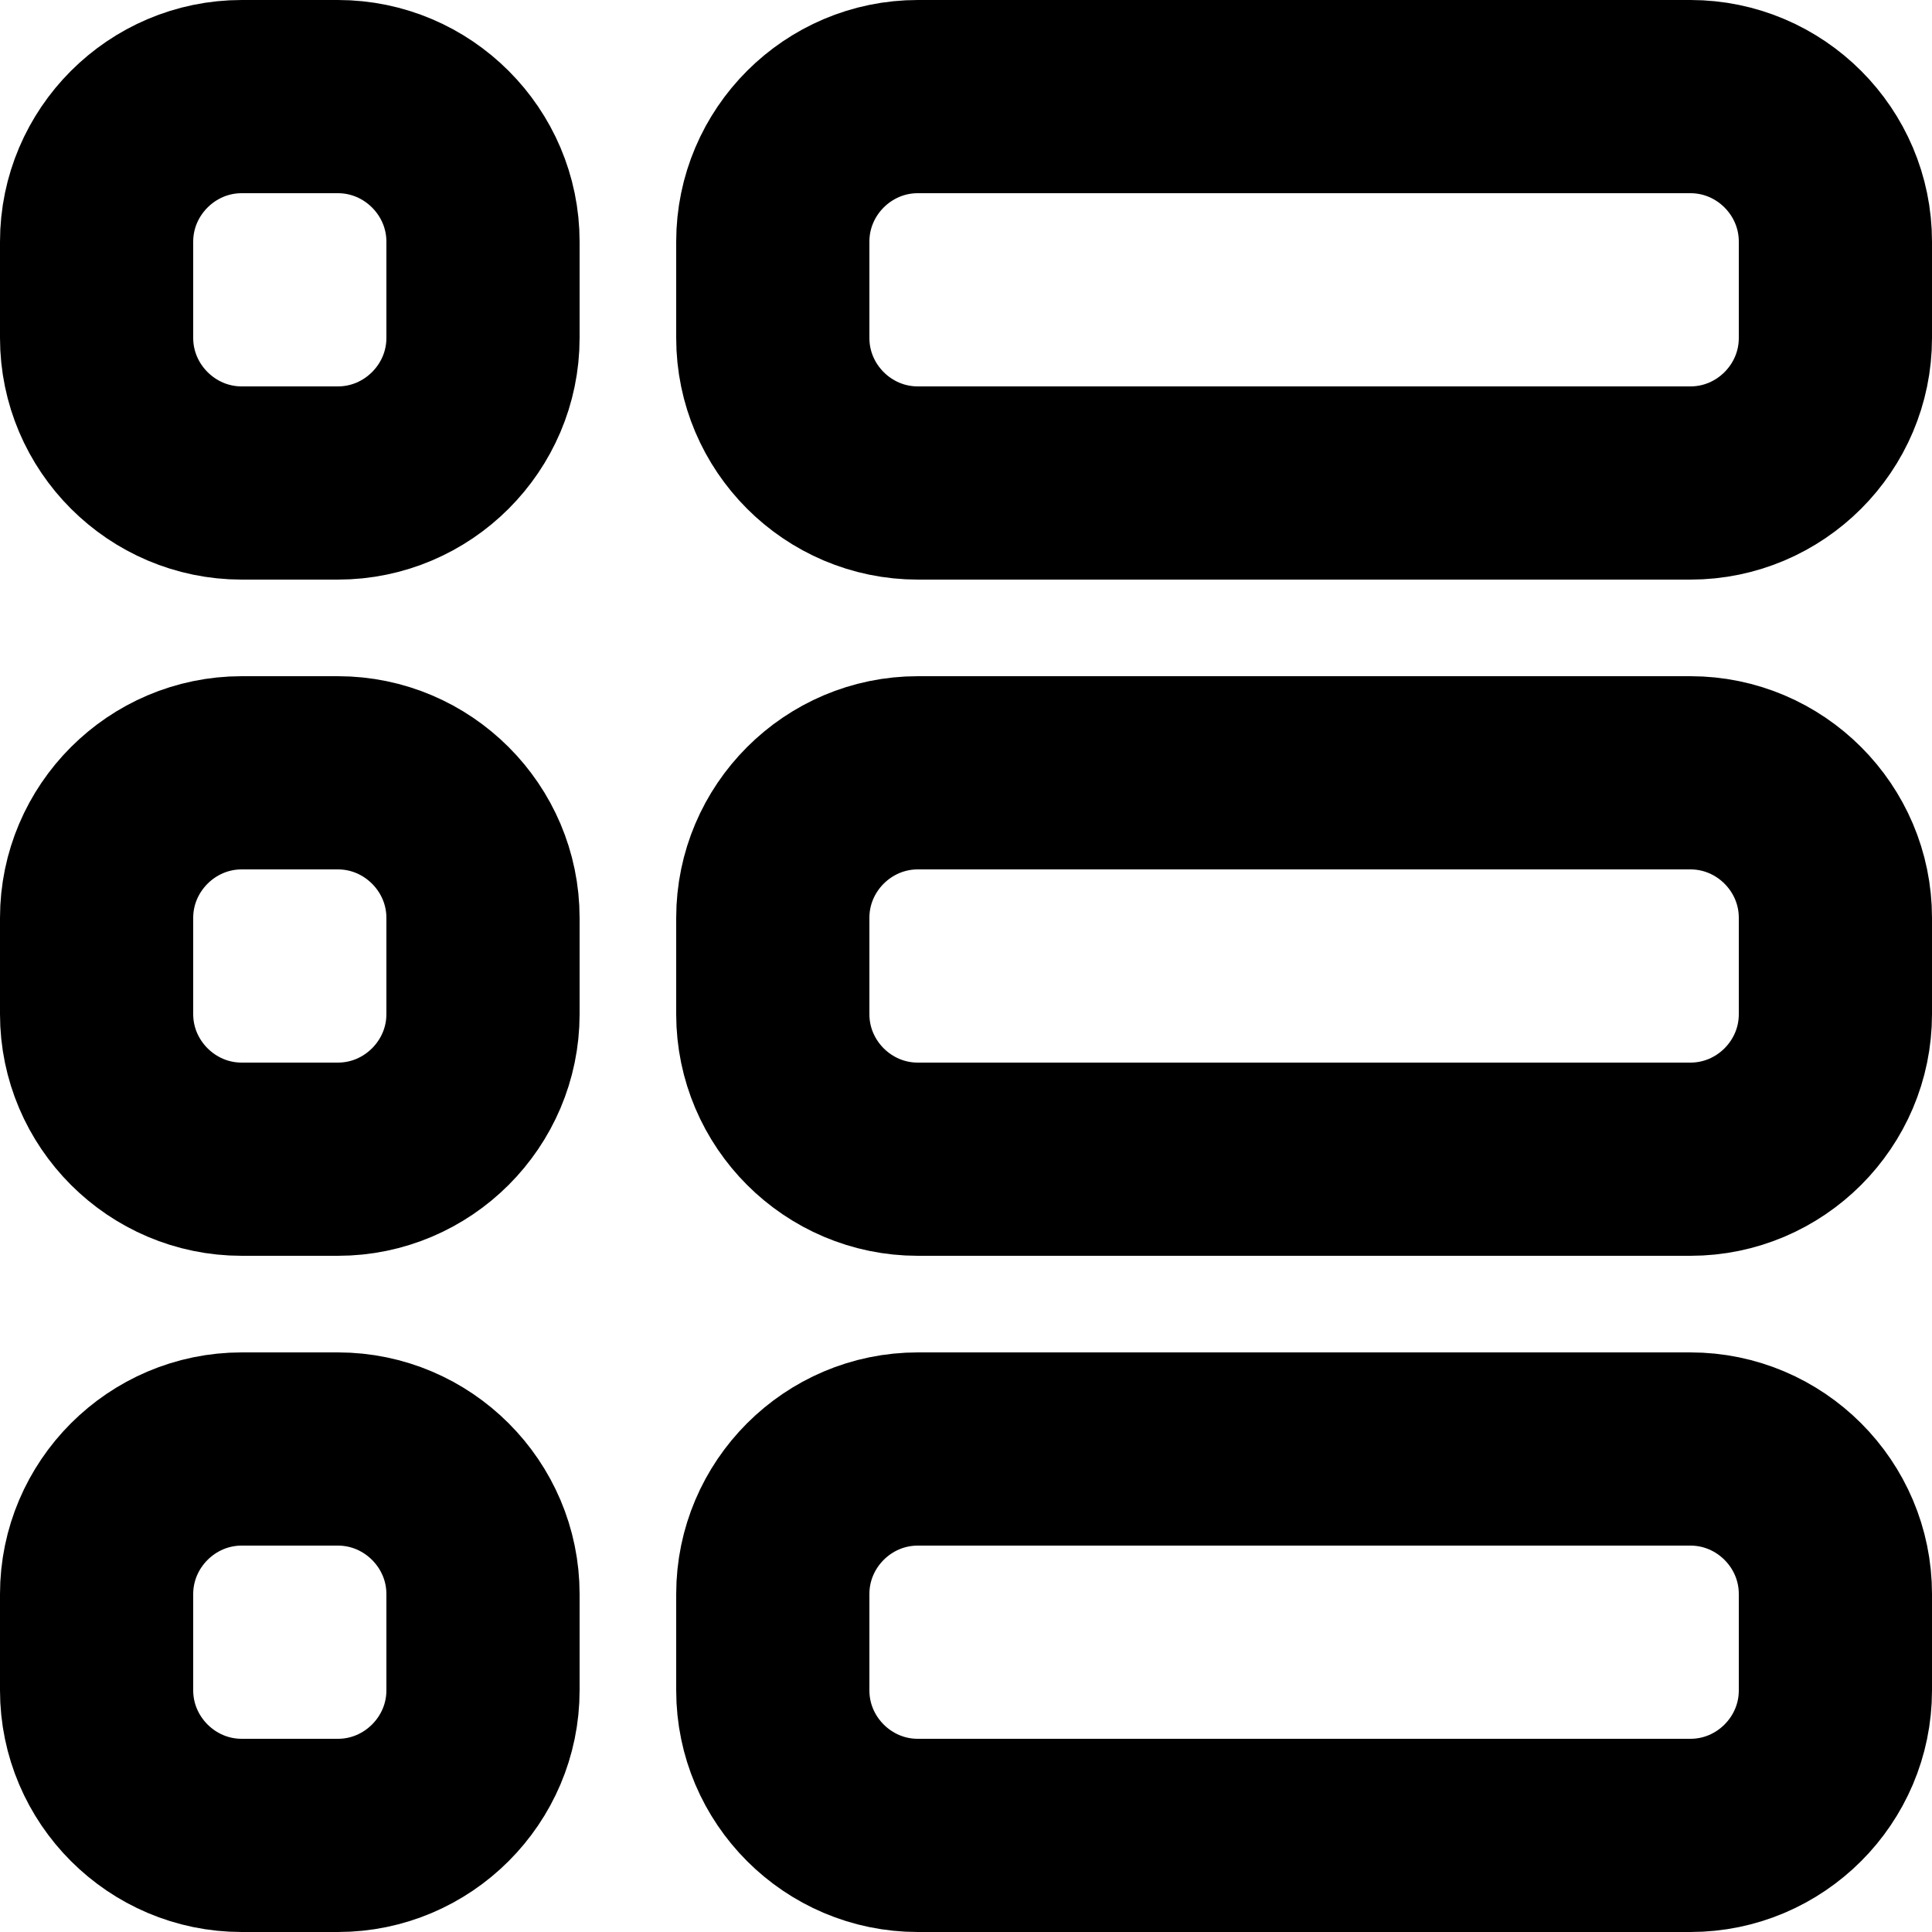
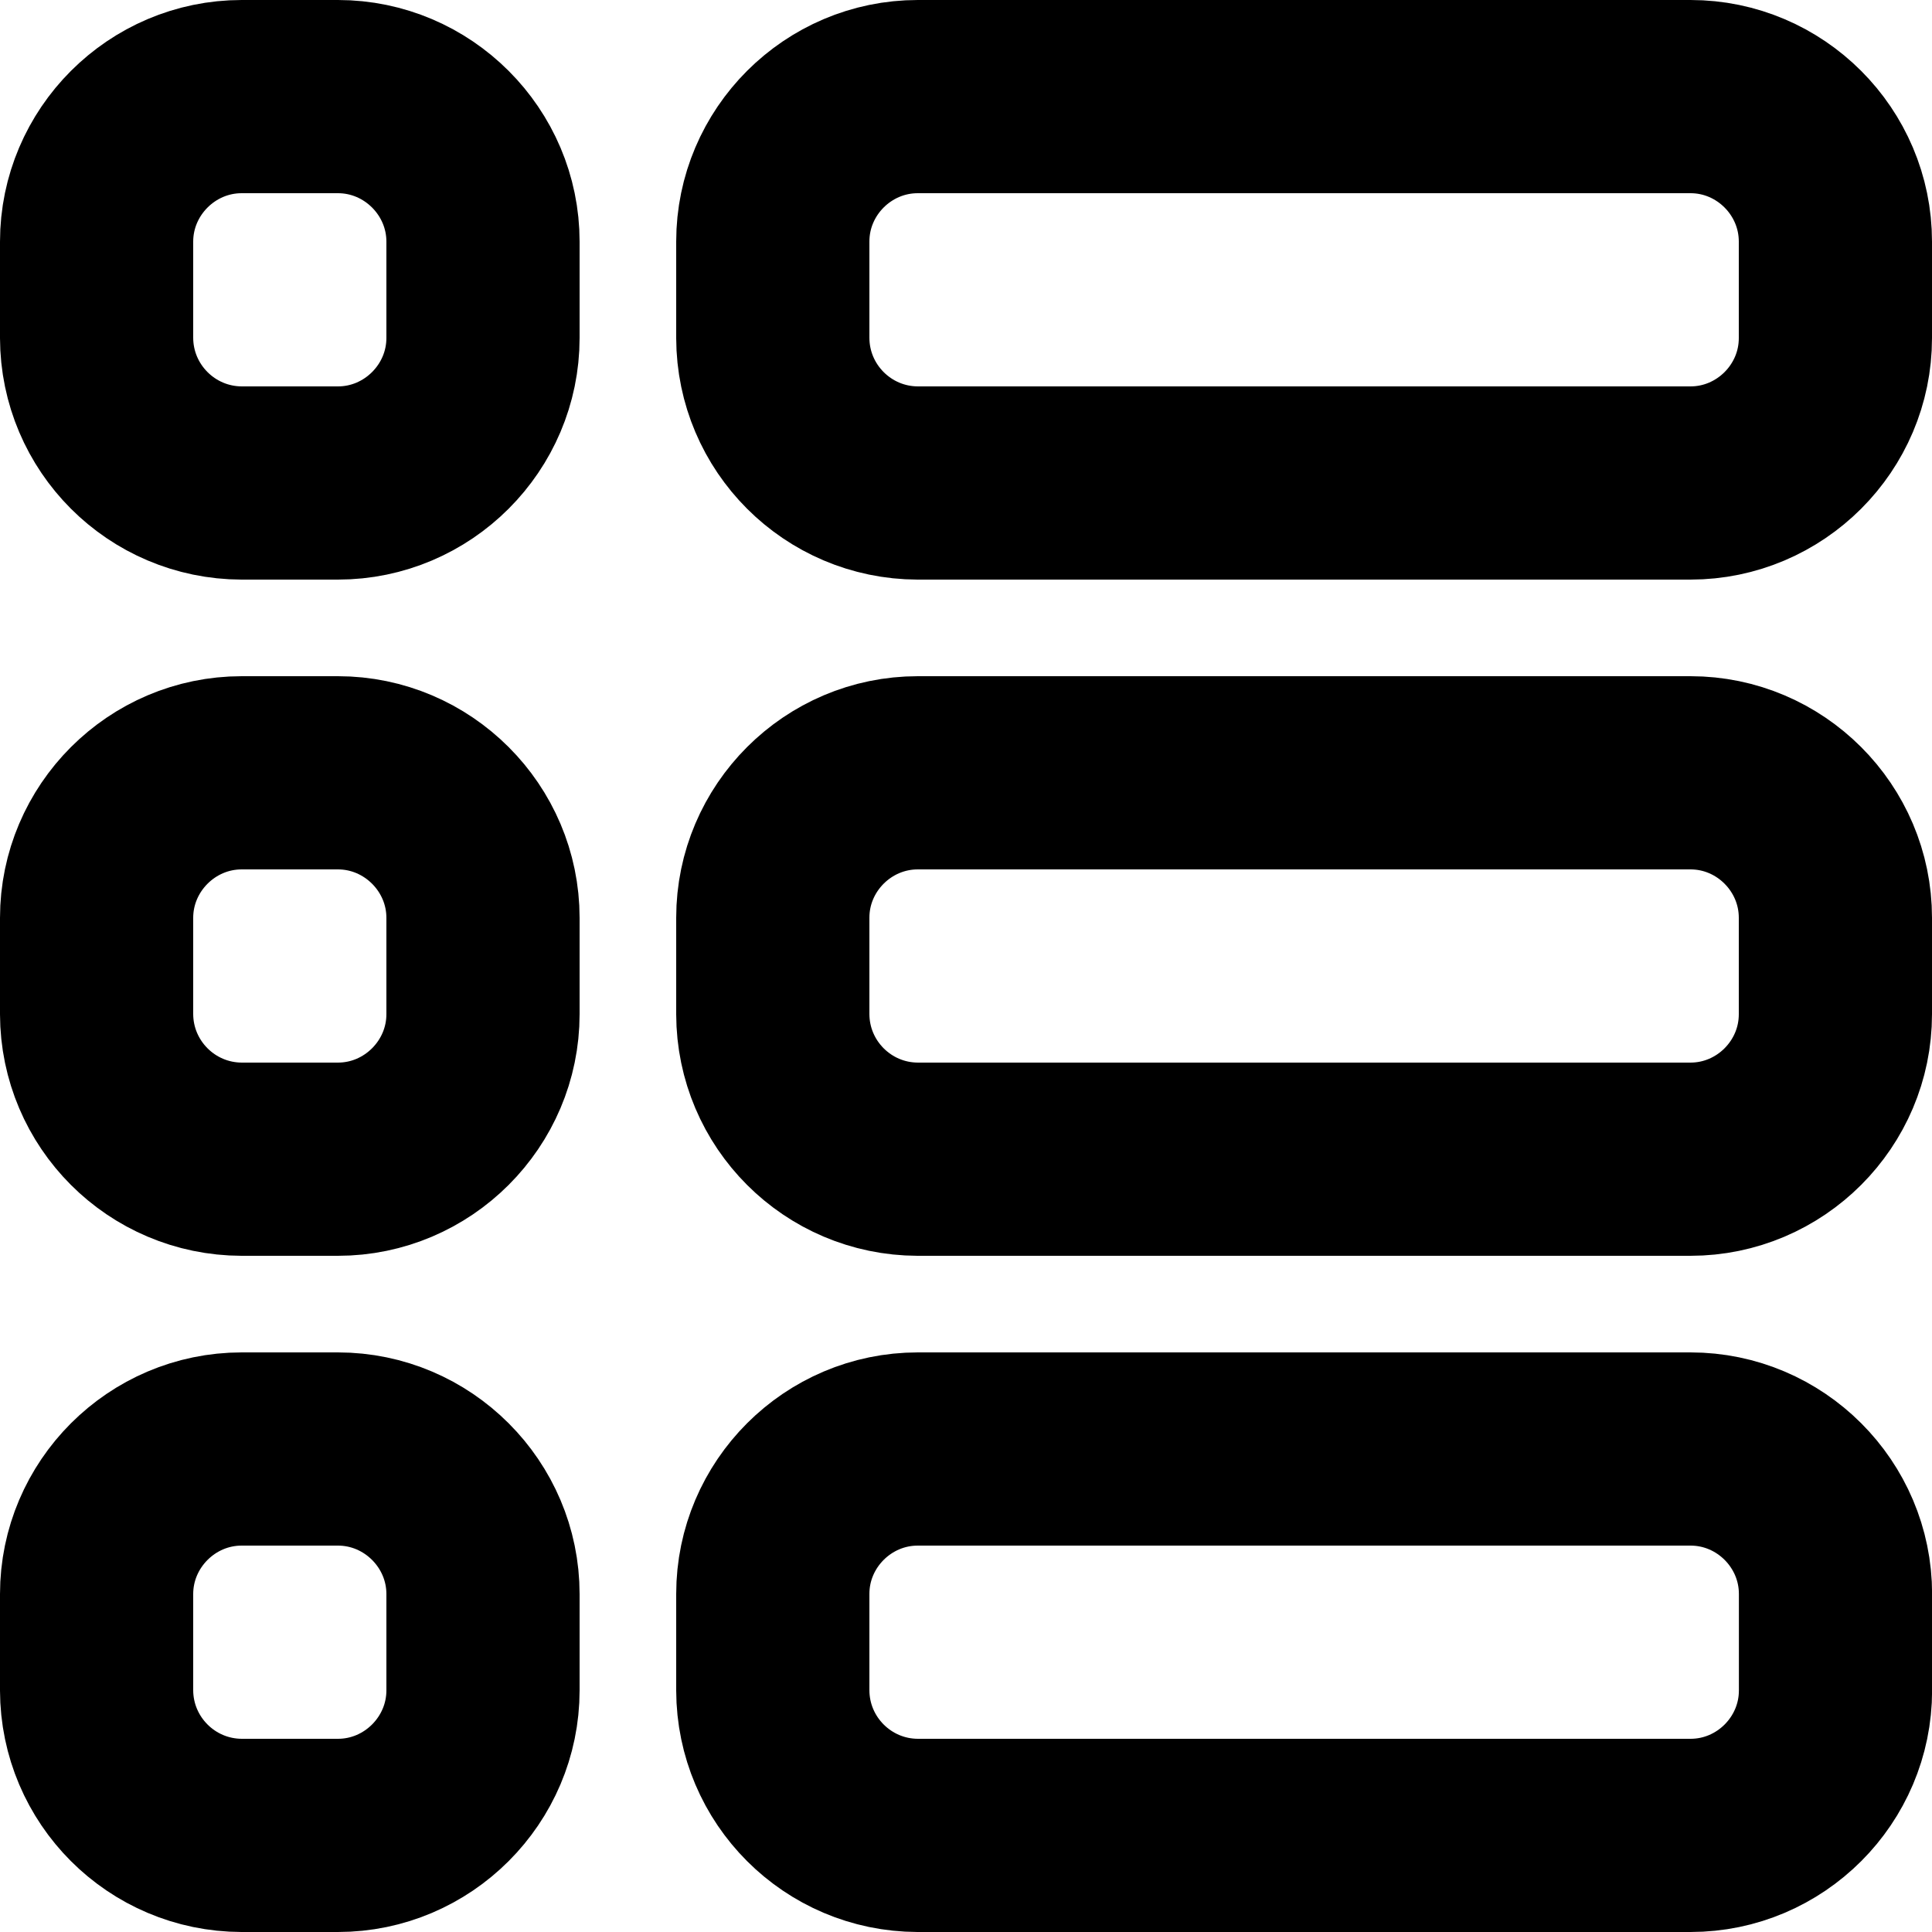
- <svg xmlns="http://www.w3.org/2000/svg" version="1.1" id="list" x="0px" y="0px" viewBox="0 0 20 20" enable-background="new 0 0 20 20" xml:space="preserve">
-   <g>
+ <svg xmlns="http://www.w3.org/2000/svg" viewBox="0 0 20 20">
+   <g fill="none" stroke="currentColor" stroke-width="2" stroke-linecap="round" stroke-linejoin="round">
+     <path d="M17.499 19H9.5A1.505 1.505 0 018 17.499V16.5C8 15.675 8.675 15 9.501 15H17.5c.826 0 1.501.675 1.501 1.501v.998c0 .826-.675 1.501-1.501 1.501zM3.498 19h-.996A1.506 1.506 0 011 17.498v-.996C1 15.676 1.676 15 2.502 15h.996C4.324 15 5 15.676 5 16.502v.996C5 18.324 4.324 19 3.498 19zM17.499 5H9.5A1.505 1.505 0 018 3.499V2.5C8 1.675 8.675 1 9.501 1H17.5C18.325 1 19 1.675 19 2.501V3.5C19 4.325 18.325 5 17.499 5zM3.498 5h-.996A1.506 1.506 0 011 3.498v-.996C1 1.676 1.676 1 2.502 1h.996C4.324 1 5 1.676 5 2.502v.996C5 4.324 4.324 5 3.498 5z" />
    <g>
-       <path fill="none" stroke="currentColor" stroke-width="2" stroke-linecap="round" stroke-linejoin="round" d="M17.499,19H9.501    C8.675,19,8,18.325,8,17.499v-0.998C8,15.675,8.675,15,9.501,15h7.998C18.325,15,19,15.675,19,16.501    v0.998C19,18.325,18.325,19,17.499,19z" />
-       <path fill="none" stroke="currentColor" stroke-width="2" stroke-linecap="round" stroke-linejoin="round" d="M3.498,19H2.502    C1.676,19,1,18.324,1,17.498v-0.996C1,15.676,1.676,15,2.502,15h0.996C4.324,15,5,15.676,5,16.502v0.996    C5,18.324,4.324,19,3.498,19z" />
-     </g>
-     <g>
-       <path fill="none" stroke="currentColor" stroke-width="2" stroke-linecap="round" stroke-linejoin="round" d="M17.499,5H9.501    C8.675,5,8,4.325,8,3.499V2.501C8,1.675,8.675,1,9.501,1h7.998C18.325,1,19,1.675,19,2.501v0.998    C19,4.325,18.325,5,17.499,5z" />
-       <path fill="none" stroke="currentColor" stroke-width="2" stroke-linecap="round" stroke-linejoin="round" d="M3.498,5H2.502    C1.676,5,1,4.324,1,3.498V2.502C1,1.676,1.676,1,2.502,1h0.996C4.324,1,5,1.676,5,2.502v0.996    C5,4.324,4.324,5,3.498,5z" />
-     </g>
-     <g>
-       <path fill="none" stroke="currentColor" stroke-width="2" stroke-linecap="round" stroke-linejoin="round" d="M17.499,12H9.501    C8.675,12,8,11.325,8,10.499V9.501C8,8.675,8.675,8,9.501,8h7.998C18.325,8,19,8.675,19,9.501v0.998    C19,11.325,18.325,12,17.499,12z" />
-       <path fill="none" stroke="currentColor" stroke-width="2" stroke-linecap="round" stroke-linejoin="round" d="M3.498,12H2.502    C1.676,12,1,11.324,1,10.498V9.502C1,8.676,1.676,8,2.502,8h0.996C4.324,8,5,8.676,5,9.502v0.996    C5,11.324,4.324,12,3.498,12z" />
+       <path d="M17.499 12H9.5A1.505 1.505 0 018 10.499V9.5C8 8.675 8.675 8 9.501 8H17.5C18.325 8 19 8.675 19 9.501v.998c0 .826-.675 1.501-1.501 1.501zM3.498 12h-.996A1.506 1.506 0 011 10.498v-.996C1 8.676 1.676 8 2.502 8h.996C4.324 8 5 8.676 5 9.502v.996C5 11.324 4.324 12 3.498 12z" />
    </g>
  </g>
</svg>
